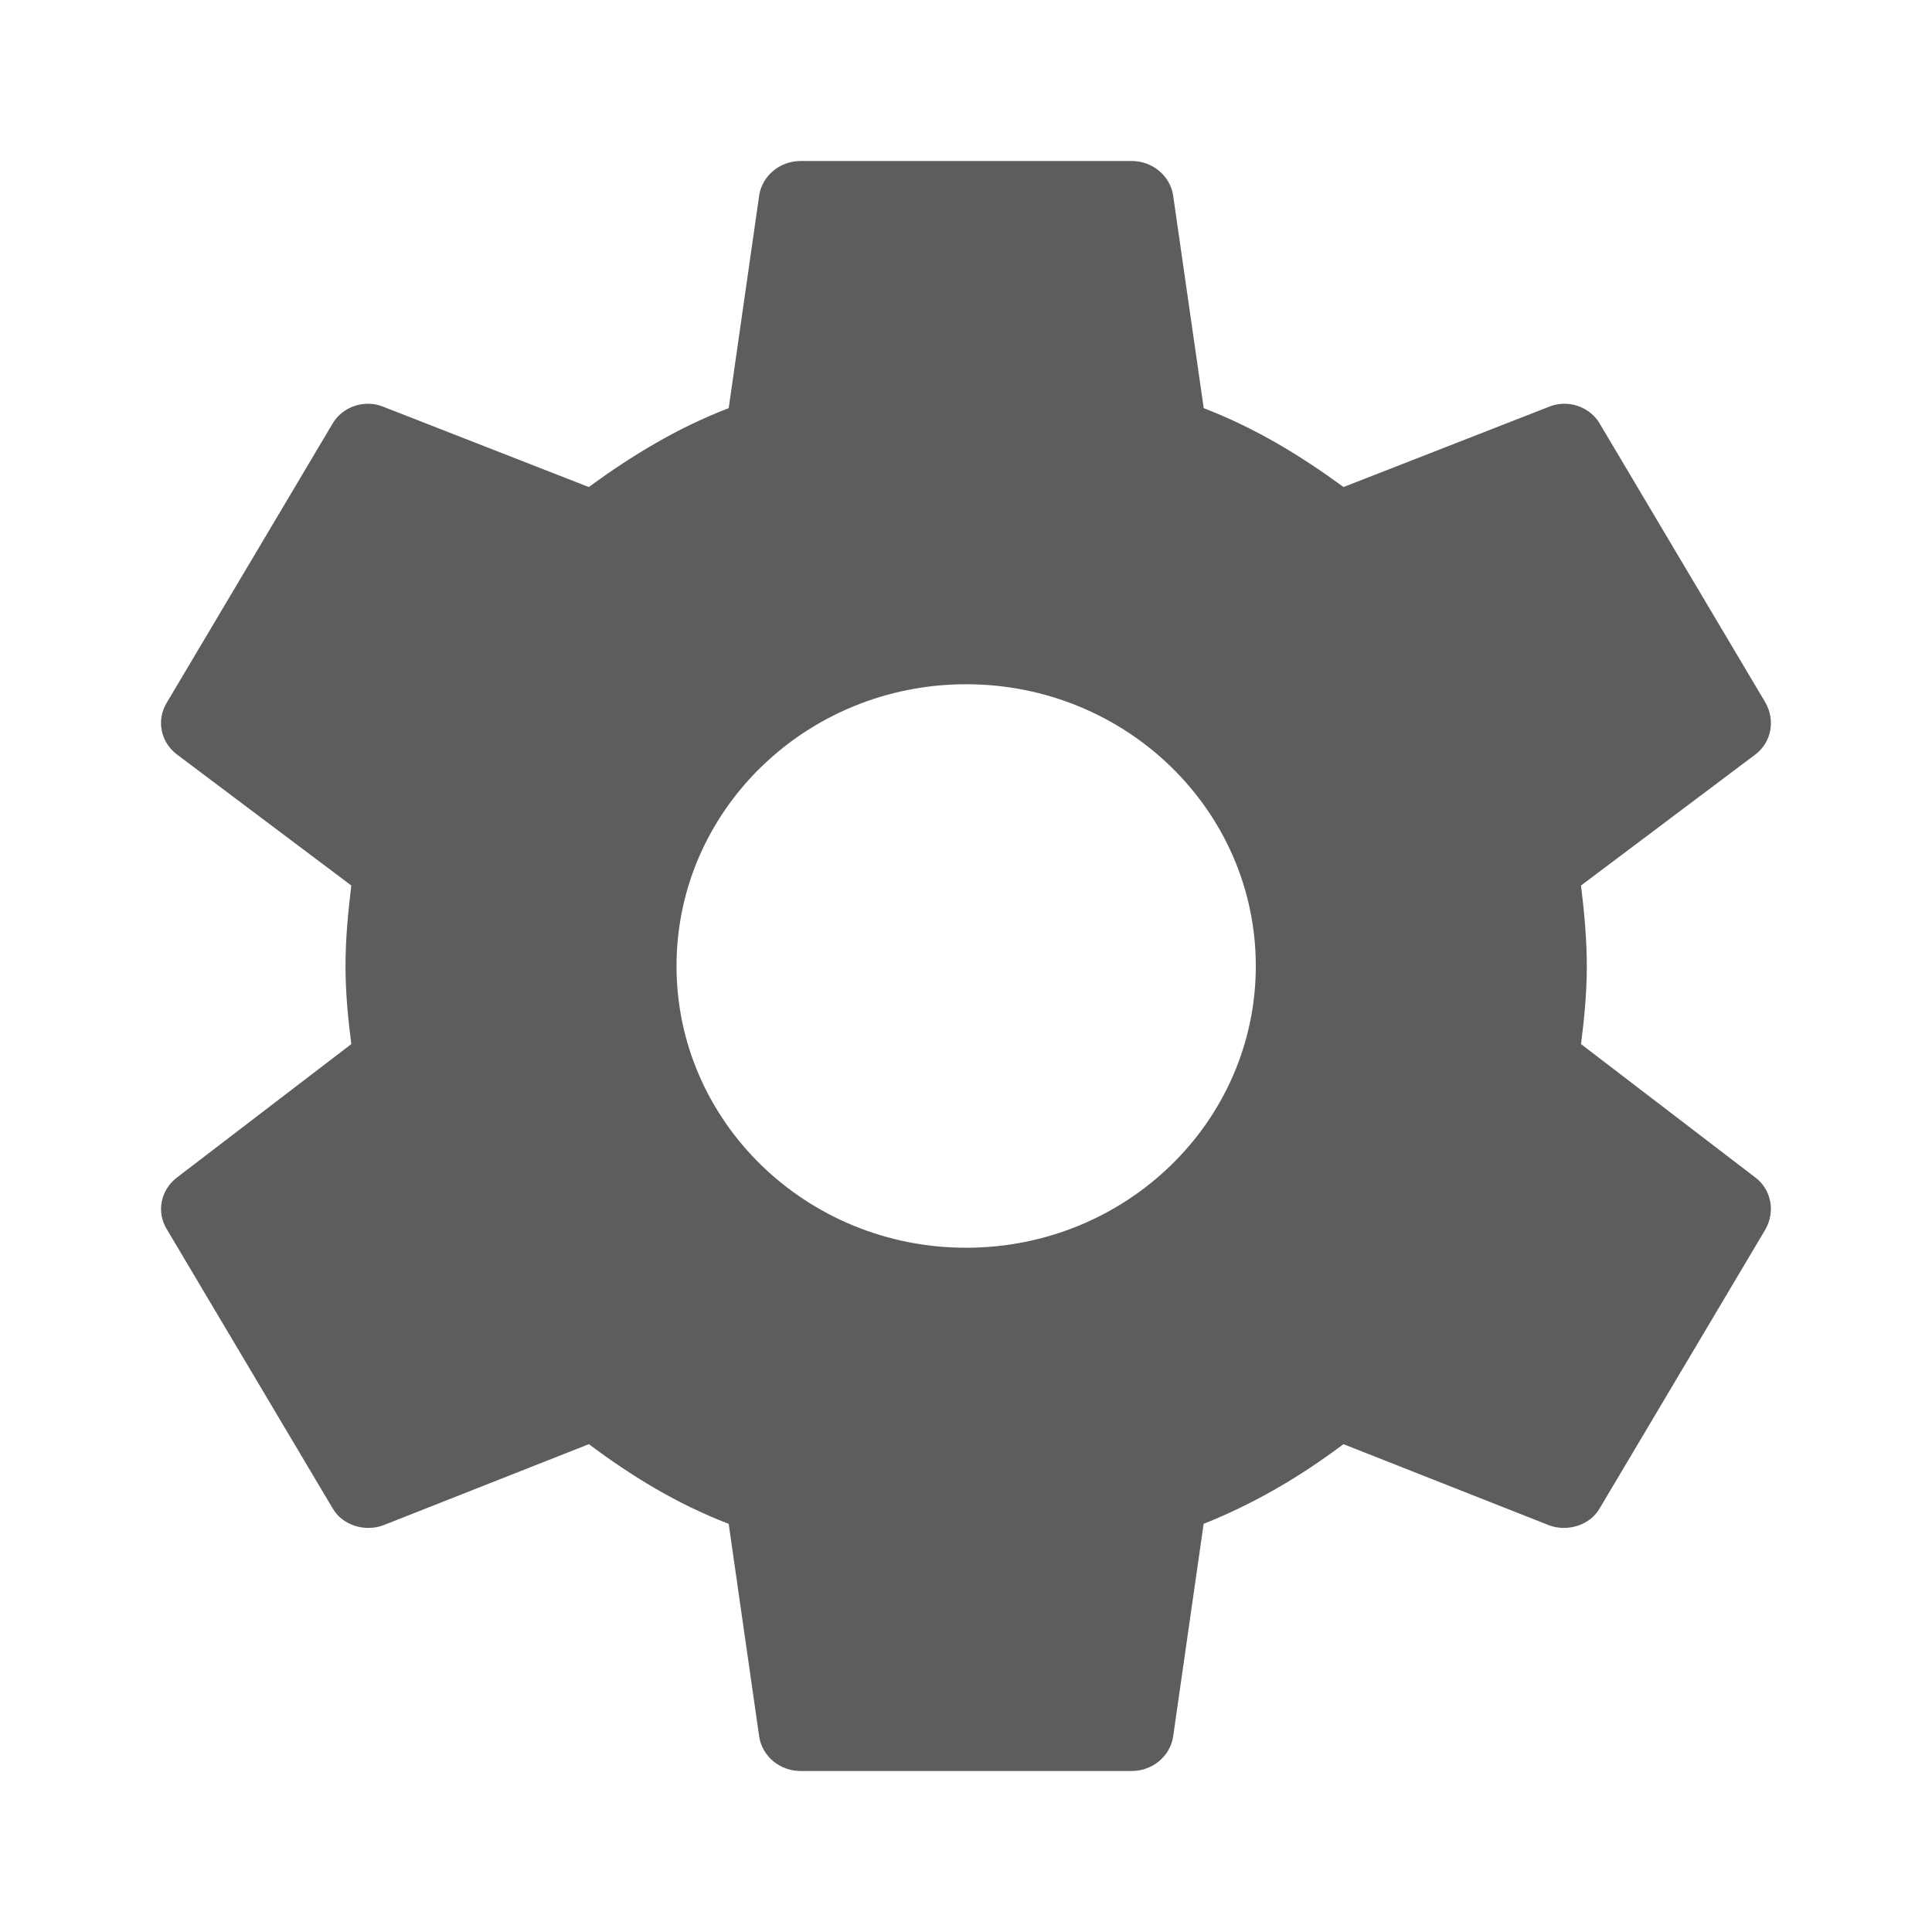
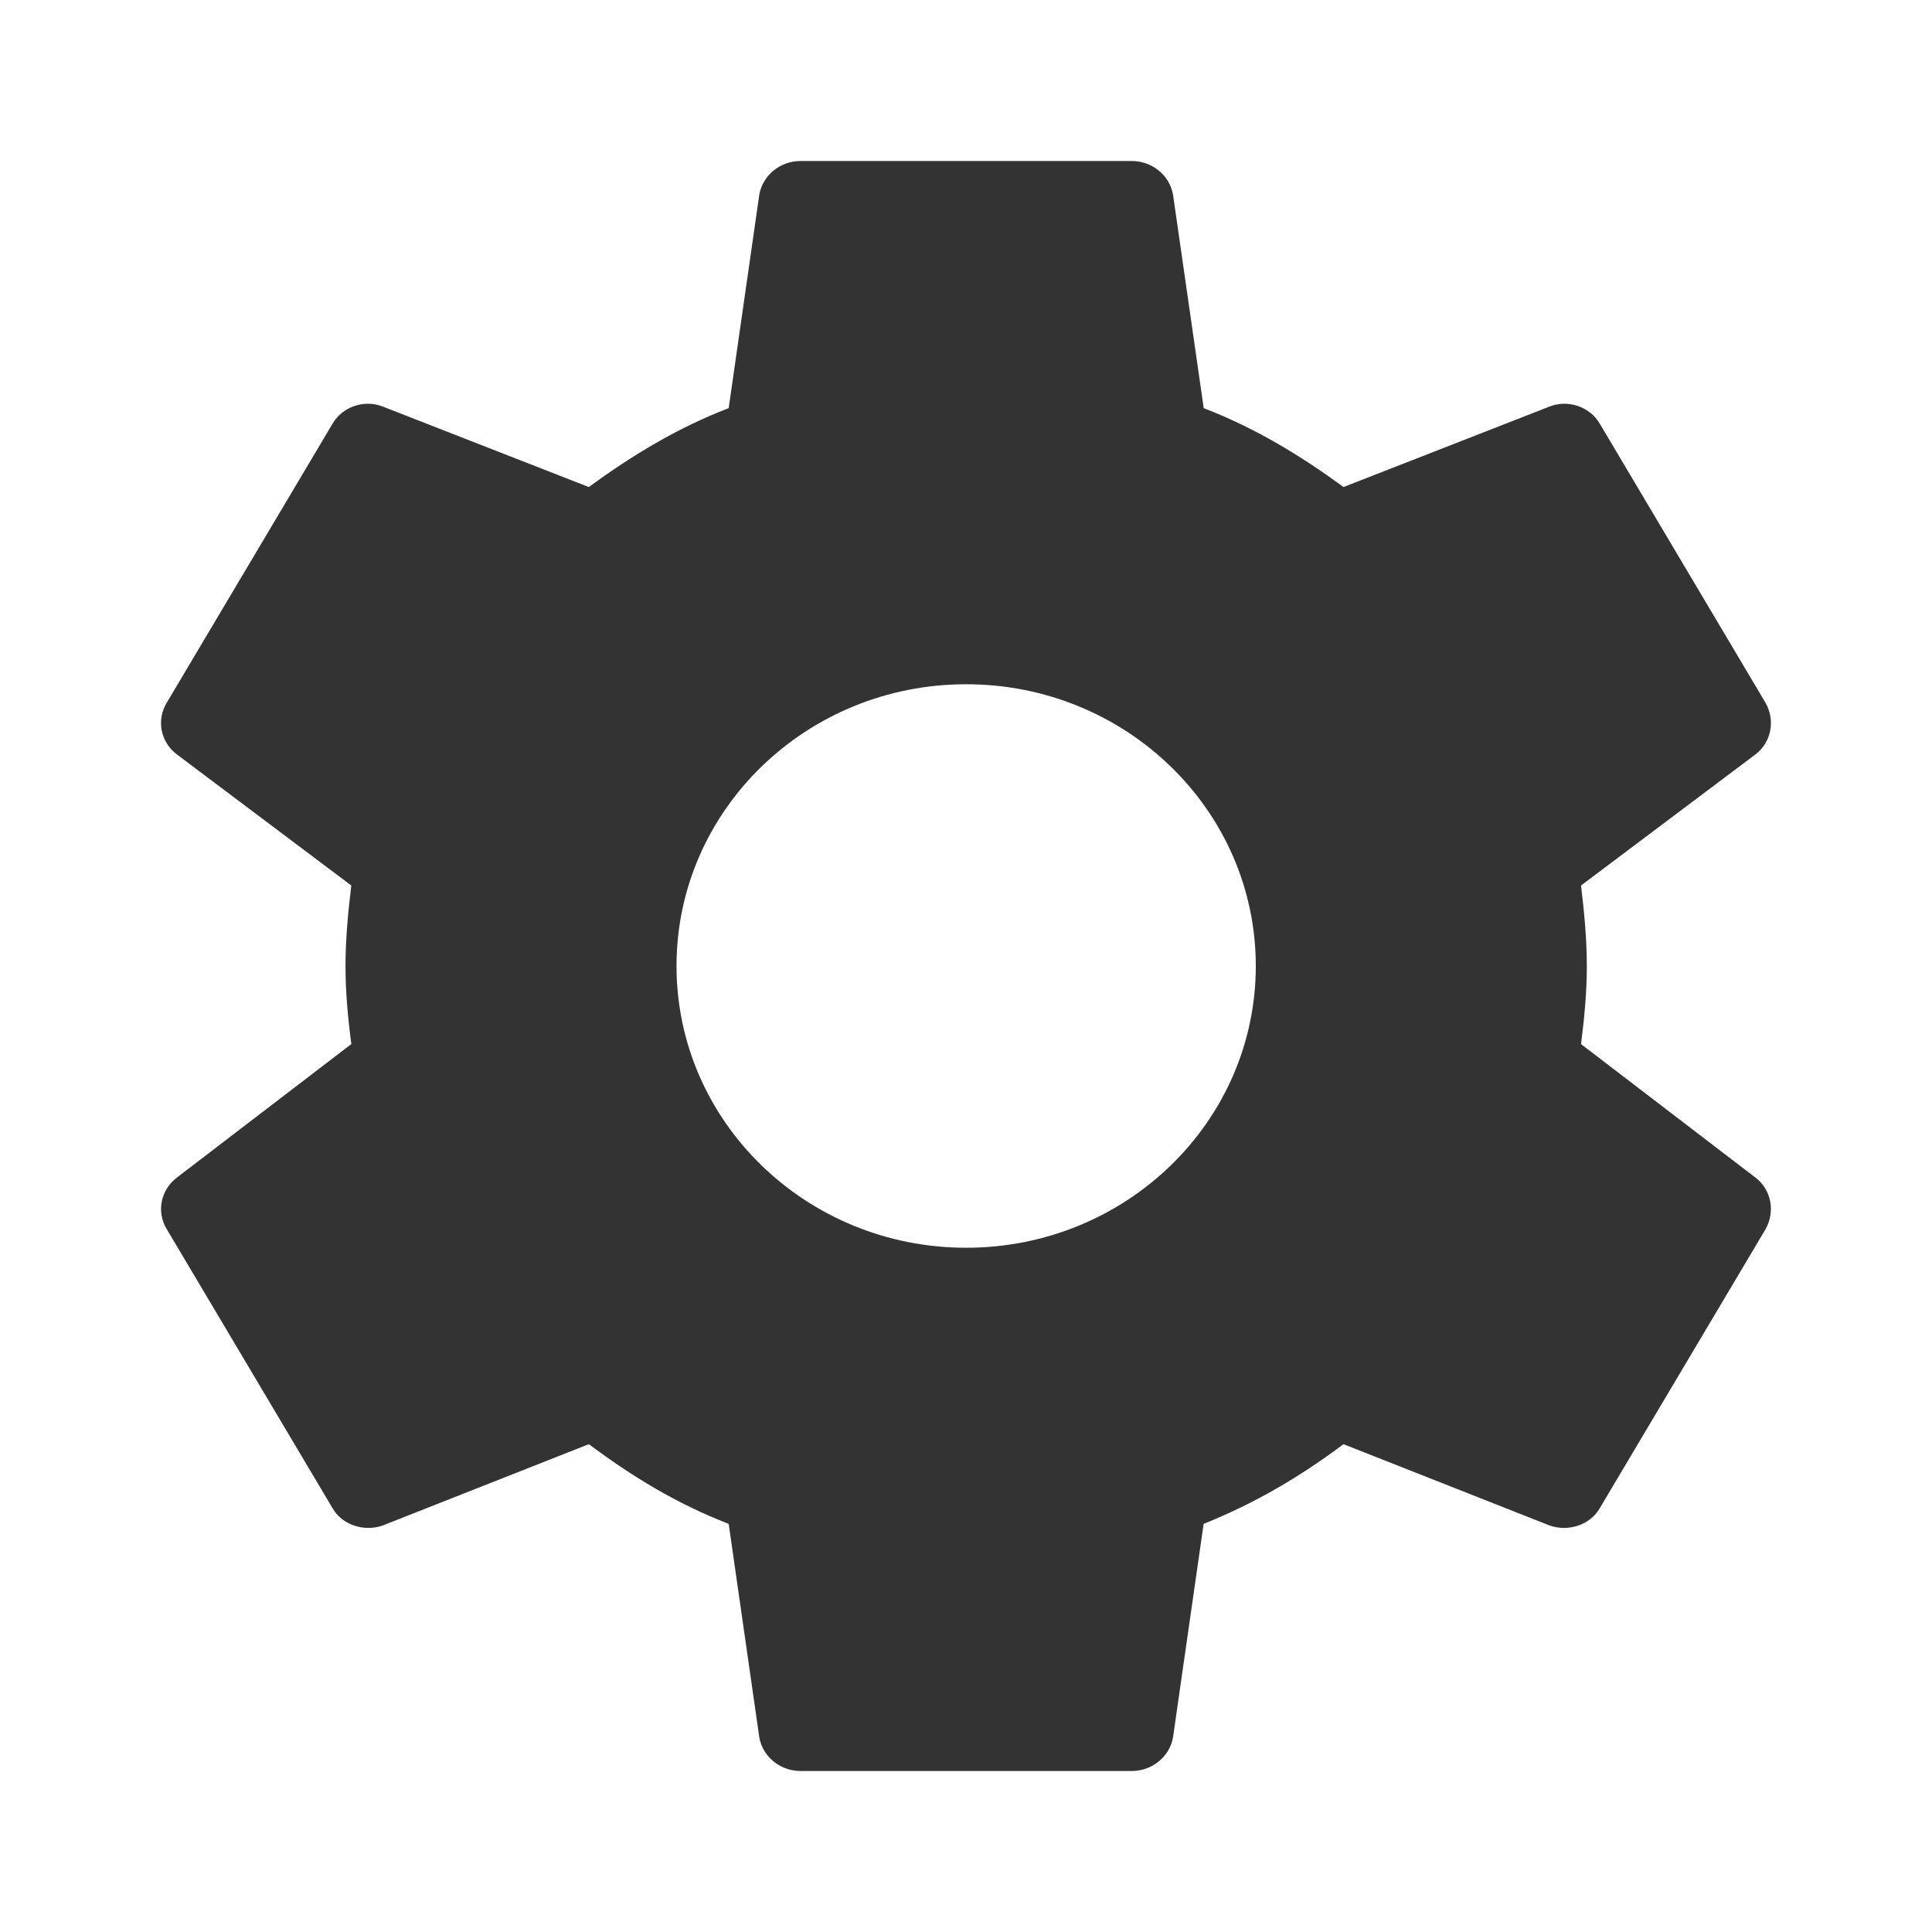
<svg xmlns="http://www.w3.org/2000/svg" version="1.1" width="24" height="24" id="svg5404">
  <defs id="defs5408" />
-   <path d="M 12.002,15.5 A 3.598,3.5 0 0 1 8.404,12 3.598,3.5 0 0 1 12.002,8.5 3.598,3.5 0 0 1 15.6,12 3.598,3.5 0 0 1 12.002,15.5 m 7.638,-2.53 c 0.041,-0.32 0.072,-0.64 0.072,-0.97 0,-0.33 -0.031,-0.66 -0.072,-1 l 2.169,-1.63 c 0.195,-0.15 0.247,-0.42 0.123,-0.64 L 19.877,5.27 C 19.754,5.05 19.476,4.96 19.25,5.05 l -2.56,1 C 16.156,5.66 15.6,5.32 14.953,5.07 L 14.572,2.42 C 14.531,2.18 14.315,2 14.058,2 H 9.946 C 9.689,2 9.473,2.18 9.432,2.42 L 9.052,5.07 C 8.404,5.32 7.849,5.66 7.314,6.05 l -2.56,-1 C 4.528,4.96 4.251,5.05 4.127,5.27 L 2.071,8.73 C 1.938,8.95 1.999,9.22 2.195,9.37 L 4.364,11 c -0.041,0.34 -0.072,0.67 -0.072,1 0,0.33 0.031,0.65 0.072,0.97 L 2.195,14.63 c -0.195,0.15 -0.257,0.42 -0.123,0.64 l 2.056,3.46 c 0.123,0.22 0.401,0.3 0.627,0.22 l 2.56,-1.01 c 0.535,0.4 1.09,0.74 1.737,0.99 l 0.38,2.65 C 9.473,21.82 9.689,22 9.946,22 h 4.112 c 0.257,0 0.473,-0.18 0.514,-0.42 l 0.38,-2.65 c 0.648,-0.26 1.203,-0.59 1.737,-0.99 l 2.56,1.01 c 0.226,0.08 0.504,0 0.627,-0.22 l 2.056,-3.46 c 0.123,-0.22 0.072,-0.49 -0.123,-0.64 l -2.169,-1.66 z" id="path4-6" style="fill:#353535;fill-opacity:0.8" />
+   <path d="M 12.002,15.5 A 3.598,3.5 0 0 1 8.404,12 3.598,3.5 0 0 1 12.002,8.5 3.598,3.5 0 0 1 15.6,12 3.598,3.5 0 0 1 12.002,15.5 m 7.638,-2.53 c 0.041,-0.32 0.072,-0.64 0.072,-0.97 0,-0.33 -0.031,-0.66 -0.072,-1 l 2.169,-1.63 c 0.195,-0.15 0.247,-0.42 0.123,-0.64 L 19.877,5.27 C 19.754,5.05 19.476,4.96 19.25,5.05 l -2.56,1 C 16.156,5.66 15.6,5.32 14.953,5.07 L 14.572,2.42 C 14.531,2.18 14.315,2 14.058,2 H 9.946 C 9.689,2 9.473,2.18 9.432,2.42 L 9.052,5.07 C 8.404,5.32 7.849,5.66 7.314,6.05 l -2.56,-1 C 4.528,4.96 4.251,5.05 4.127,5.27 L 2.071,8.73 C 1.938,8.95 1.999,9.22 2.195,9.37 L 4.364,11 c -0.041,0.34 -0.072,0.67 -0.072,1 0,0.33 0.031,0.65 0.072,0.97 L 2.195,14.63 c -0.195,0.15 -0.257,0.42 -0.123,0.64 l 2.056,3.46 c 0.123,0.22 0.401,0.3 0.627,0.22 l 2.56,-1.01 c 0.535,0.4 1.09,0.74 1.737,0.99 l 0.38,2.65 C 9.473,21.82 9.689,22 9.946,22 h 4.112 c 0.257,0 0.473,-0.18 0.514,-0.42 l 0.38,-2.65 c 0.648,-0.26 1.203,-0.59 1.737,-0.99 l 2.56,1.01 c 0.226,0.08 0.504,0 0.627,-0.22 l 2.056,-3.46 c 0.123,-0.22 0.072,-0.49 -0.123,-0.64 l -2.169,-1.66 z" id="path4-6" style="fill-opacity:0.8" />
</svg>
